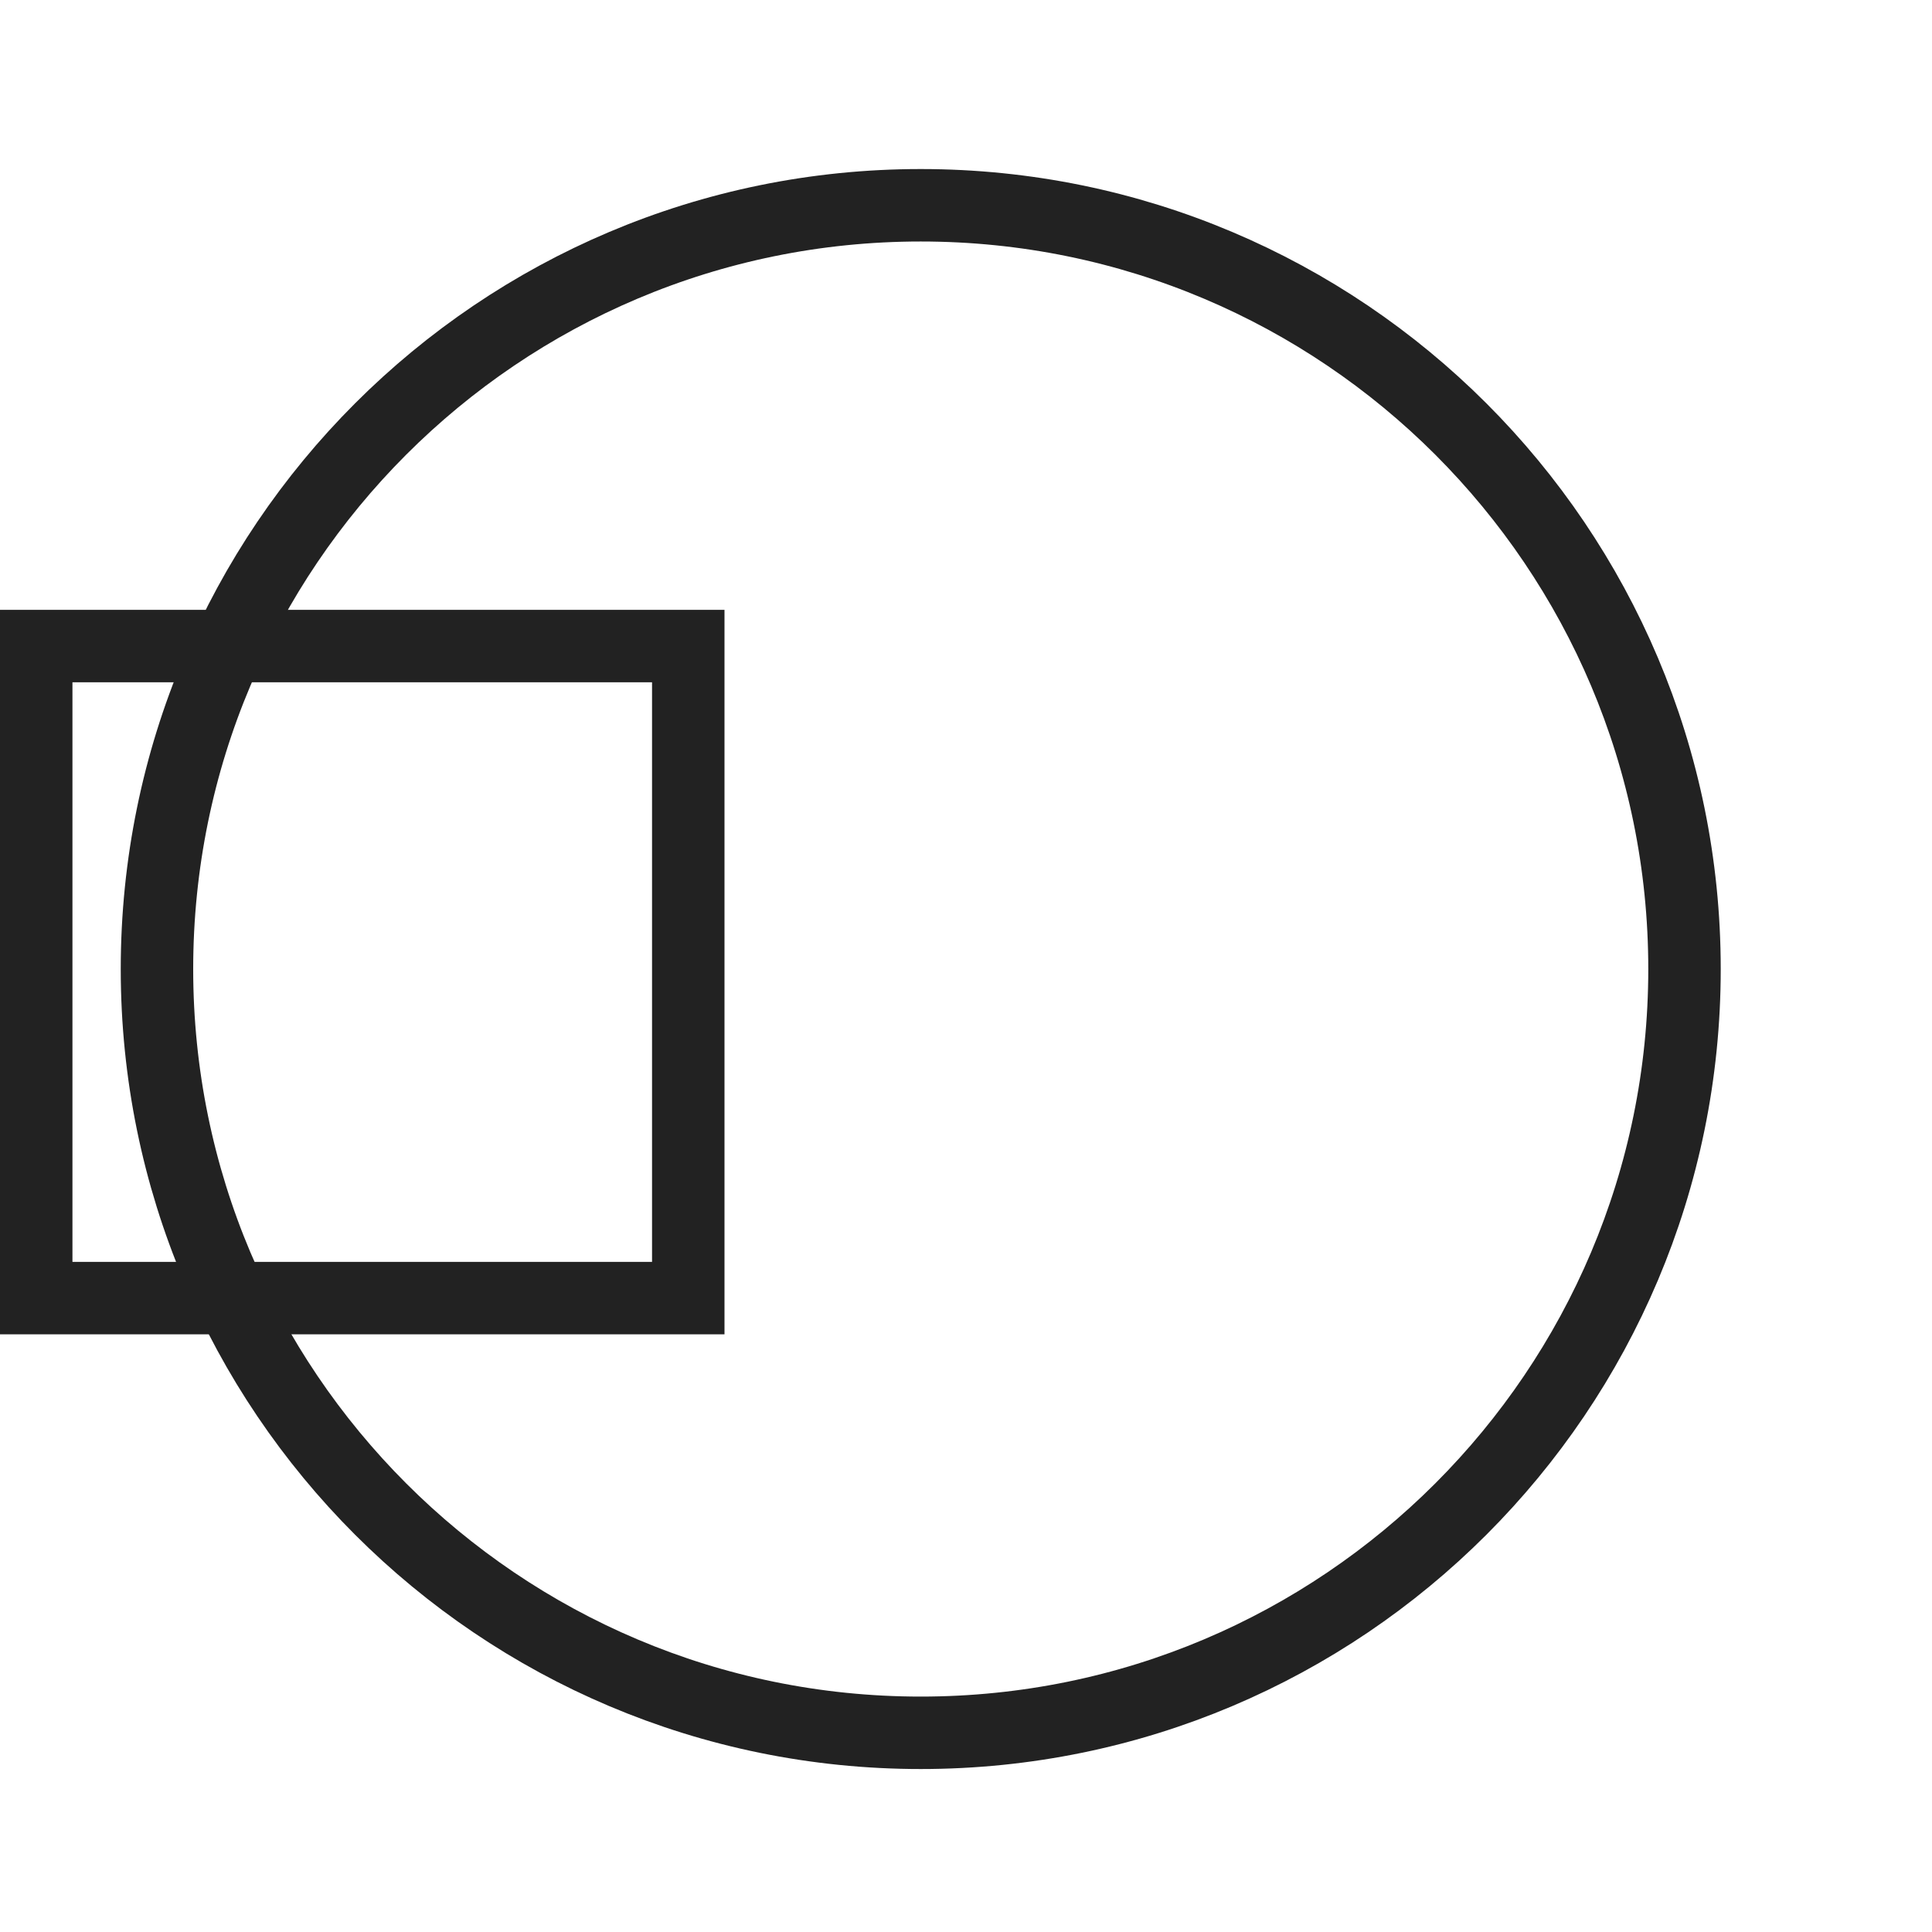
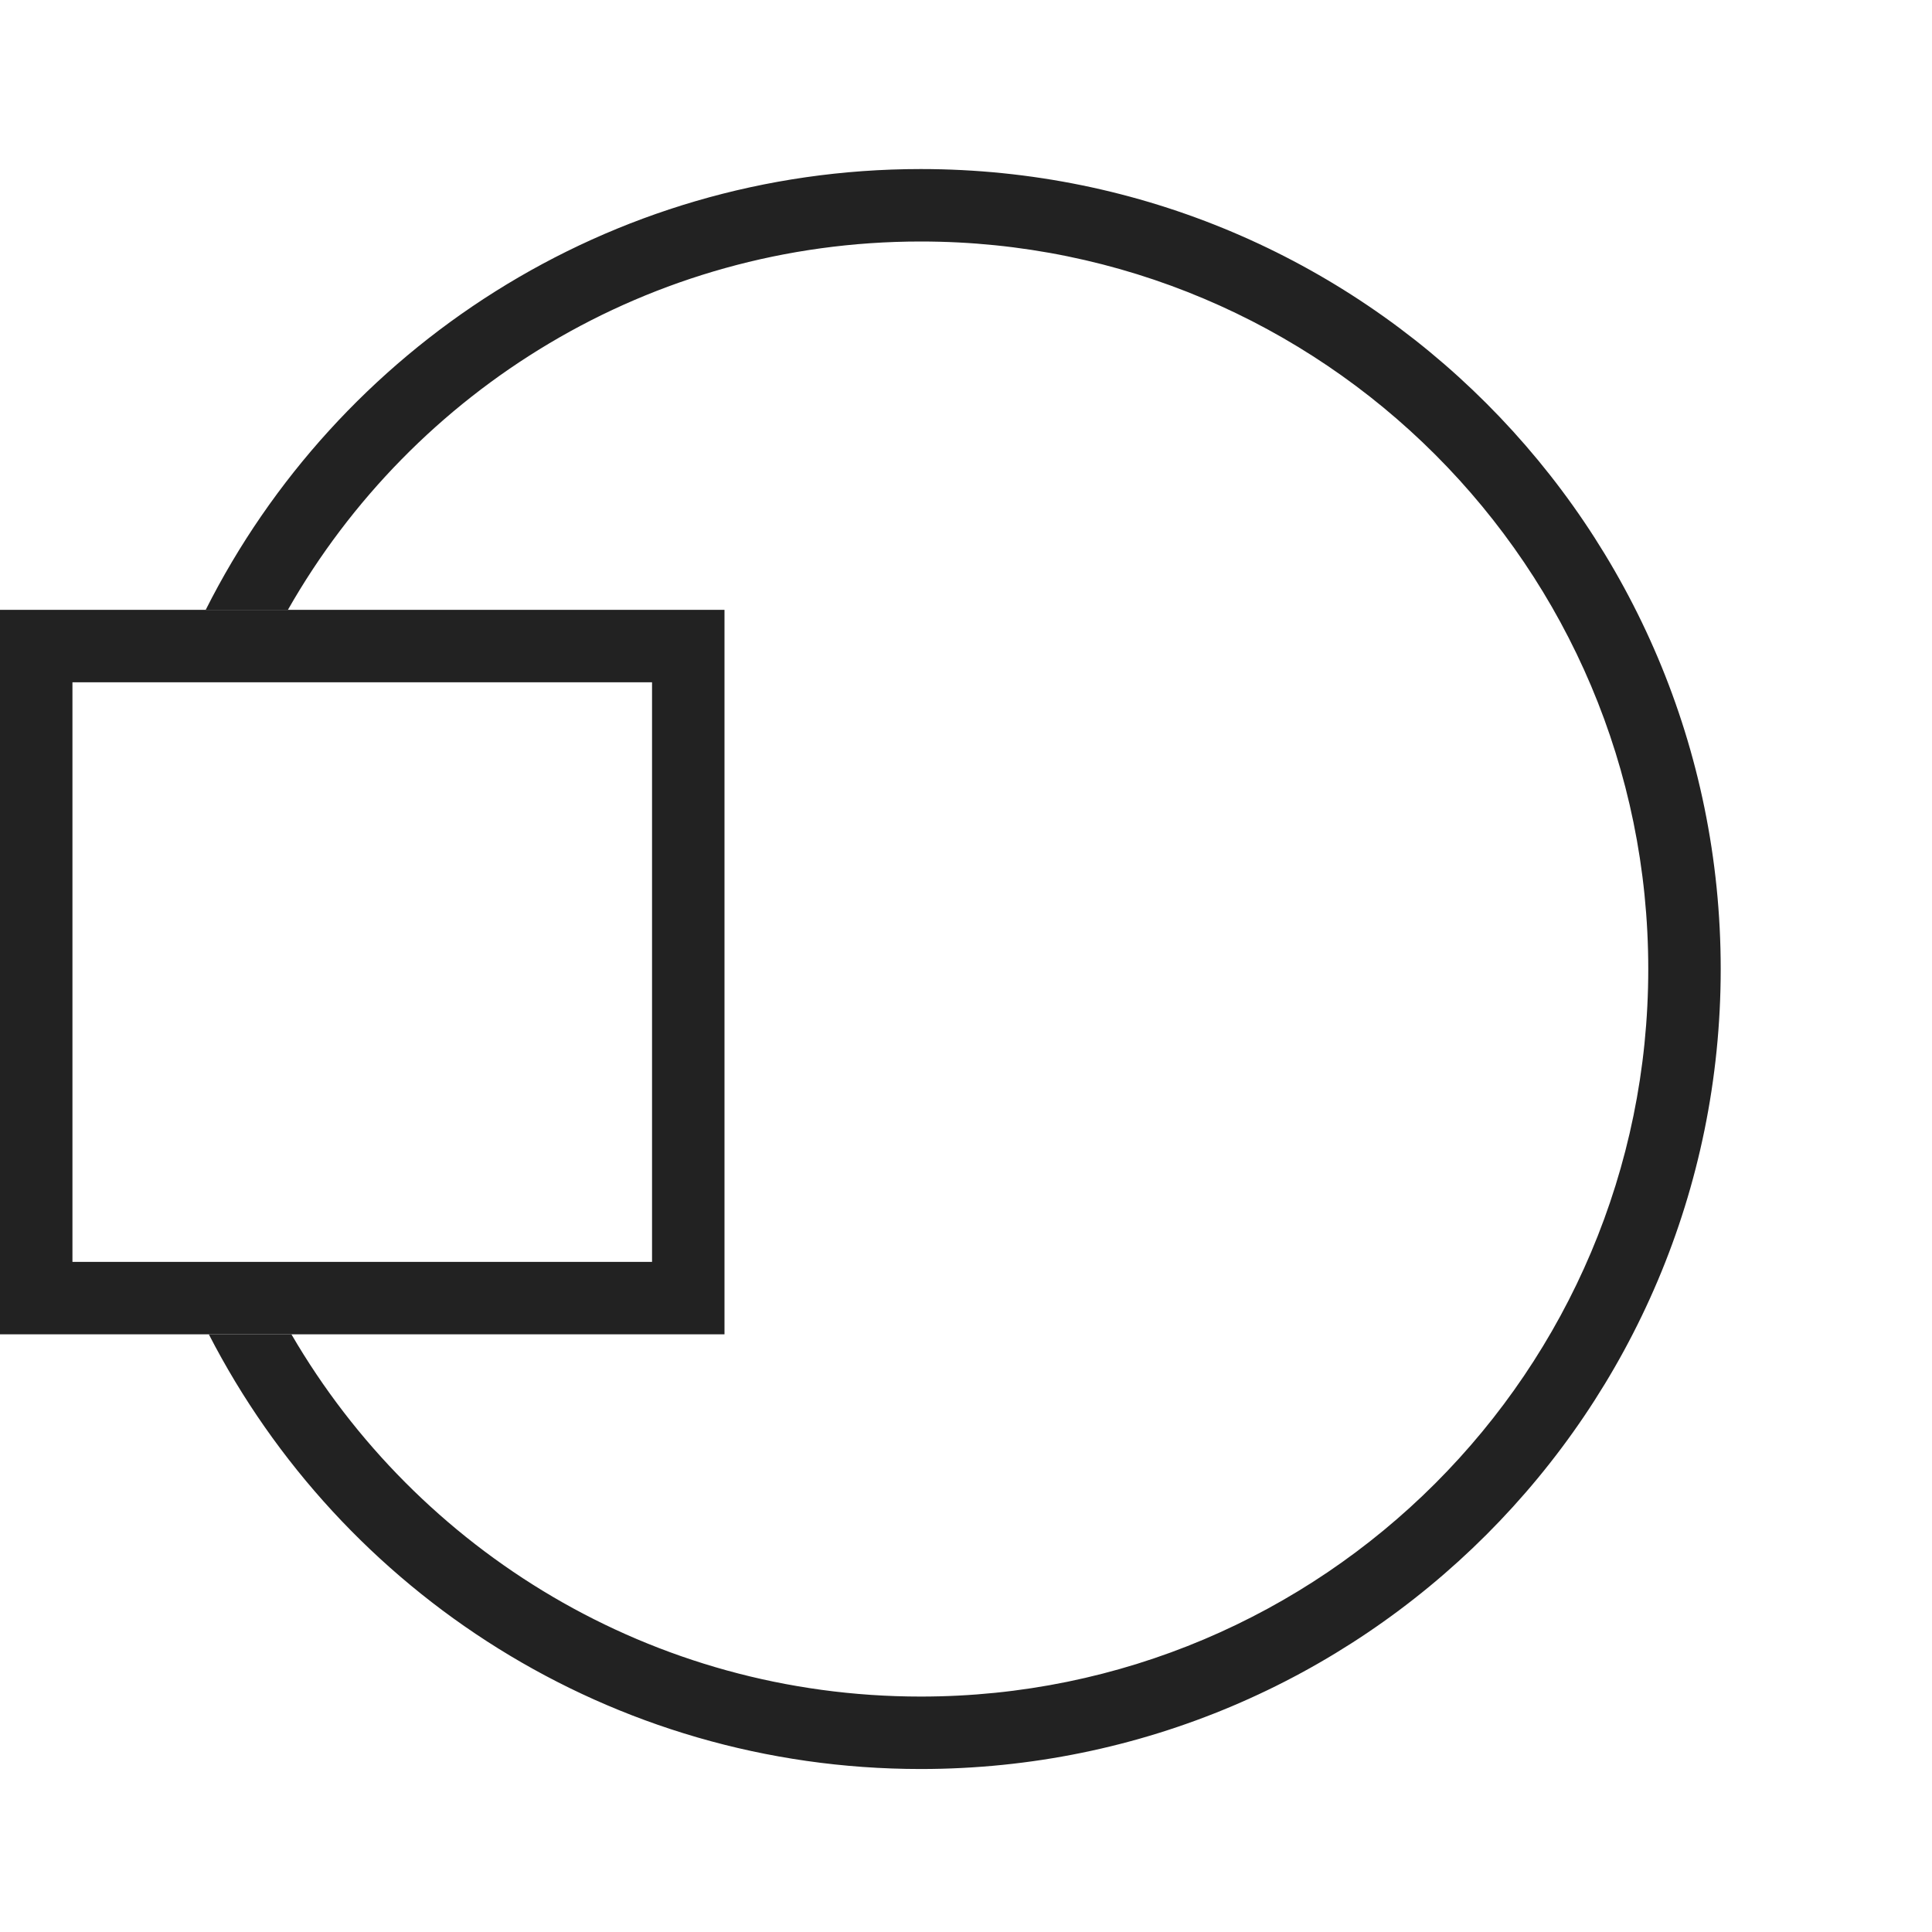
<svg xmlns="http://www.w3.org/2000/svg" width="80" height="80" viewBox="0 0 80 80" fill="none">
-   <circle r="31.626" transform="matrix(1.39071e-07 -1 -1 -1.39071e-07 38.1257 40.1257)" stroke="#222222" stroke-width="3" />
  <rect x="1.5" y="53.751" width="27" height="27" transform="rotate(-90 1.5 53.7513)" stroke="#222222" stroke-width="3" />
+   <path fill-rule="evenodd" clip-rule="evenodd" d="M12.067 55.251H8.647C14.143 65.94 25.28 73.251 38.126 73.251C56.42 73.251 71.251 58.42 71.251 40.126C71.251 21.831 56.42 7 38.126 7C25.18 7 13.968 14.426 8.519 25.251H11.922C17.104 16.143 26.897 10 38.126 10C54.764 10 68.251 23.488 68.251 40.126C68.251 56.764 54.764 70.251 38.126 70.251C27.001 70.251 17.285 64.221 12.067 55.251Z" fill="#222222" />
</svg>
